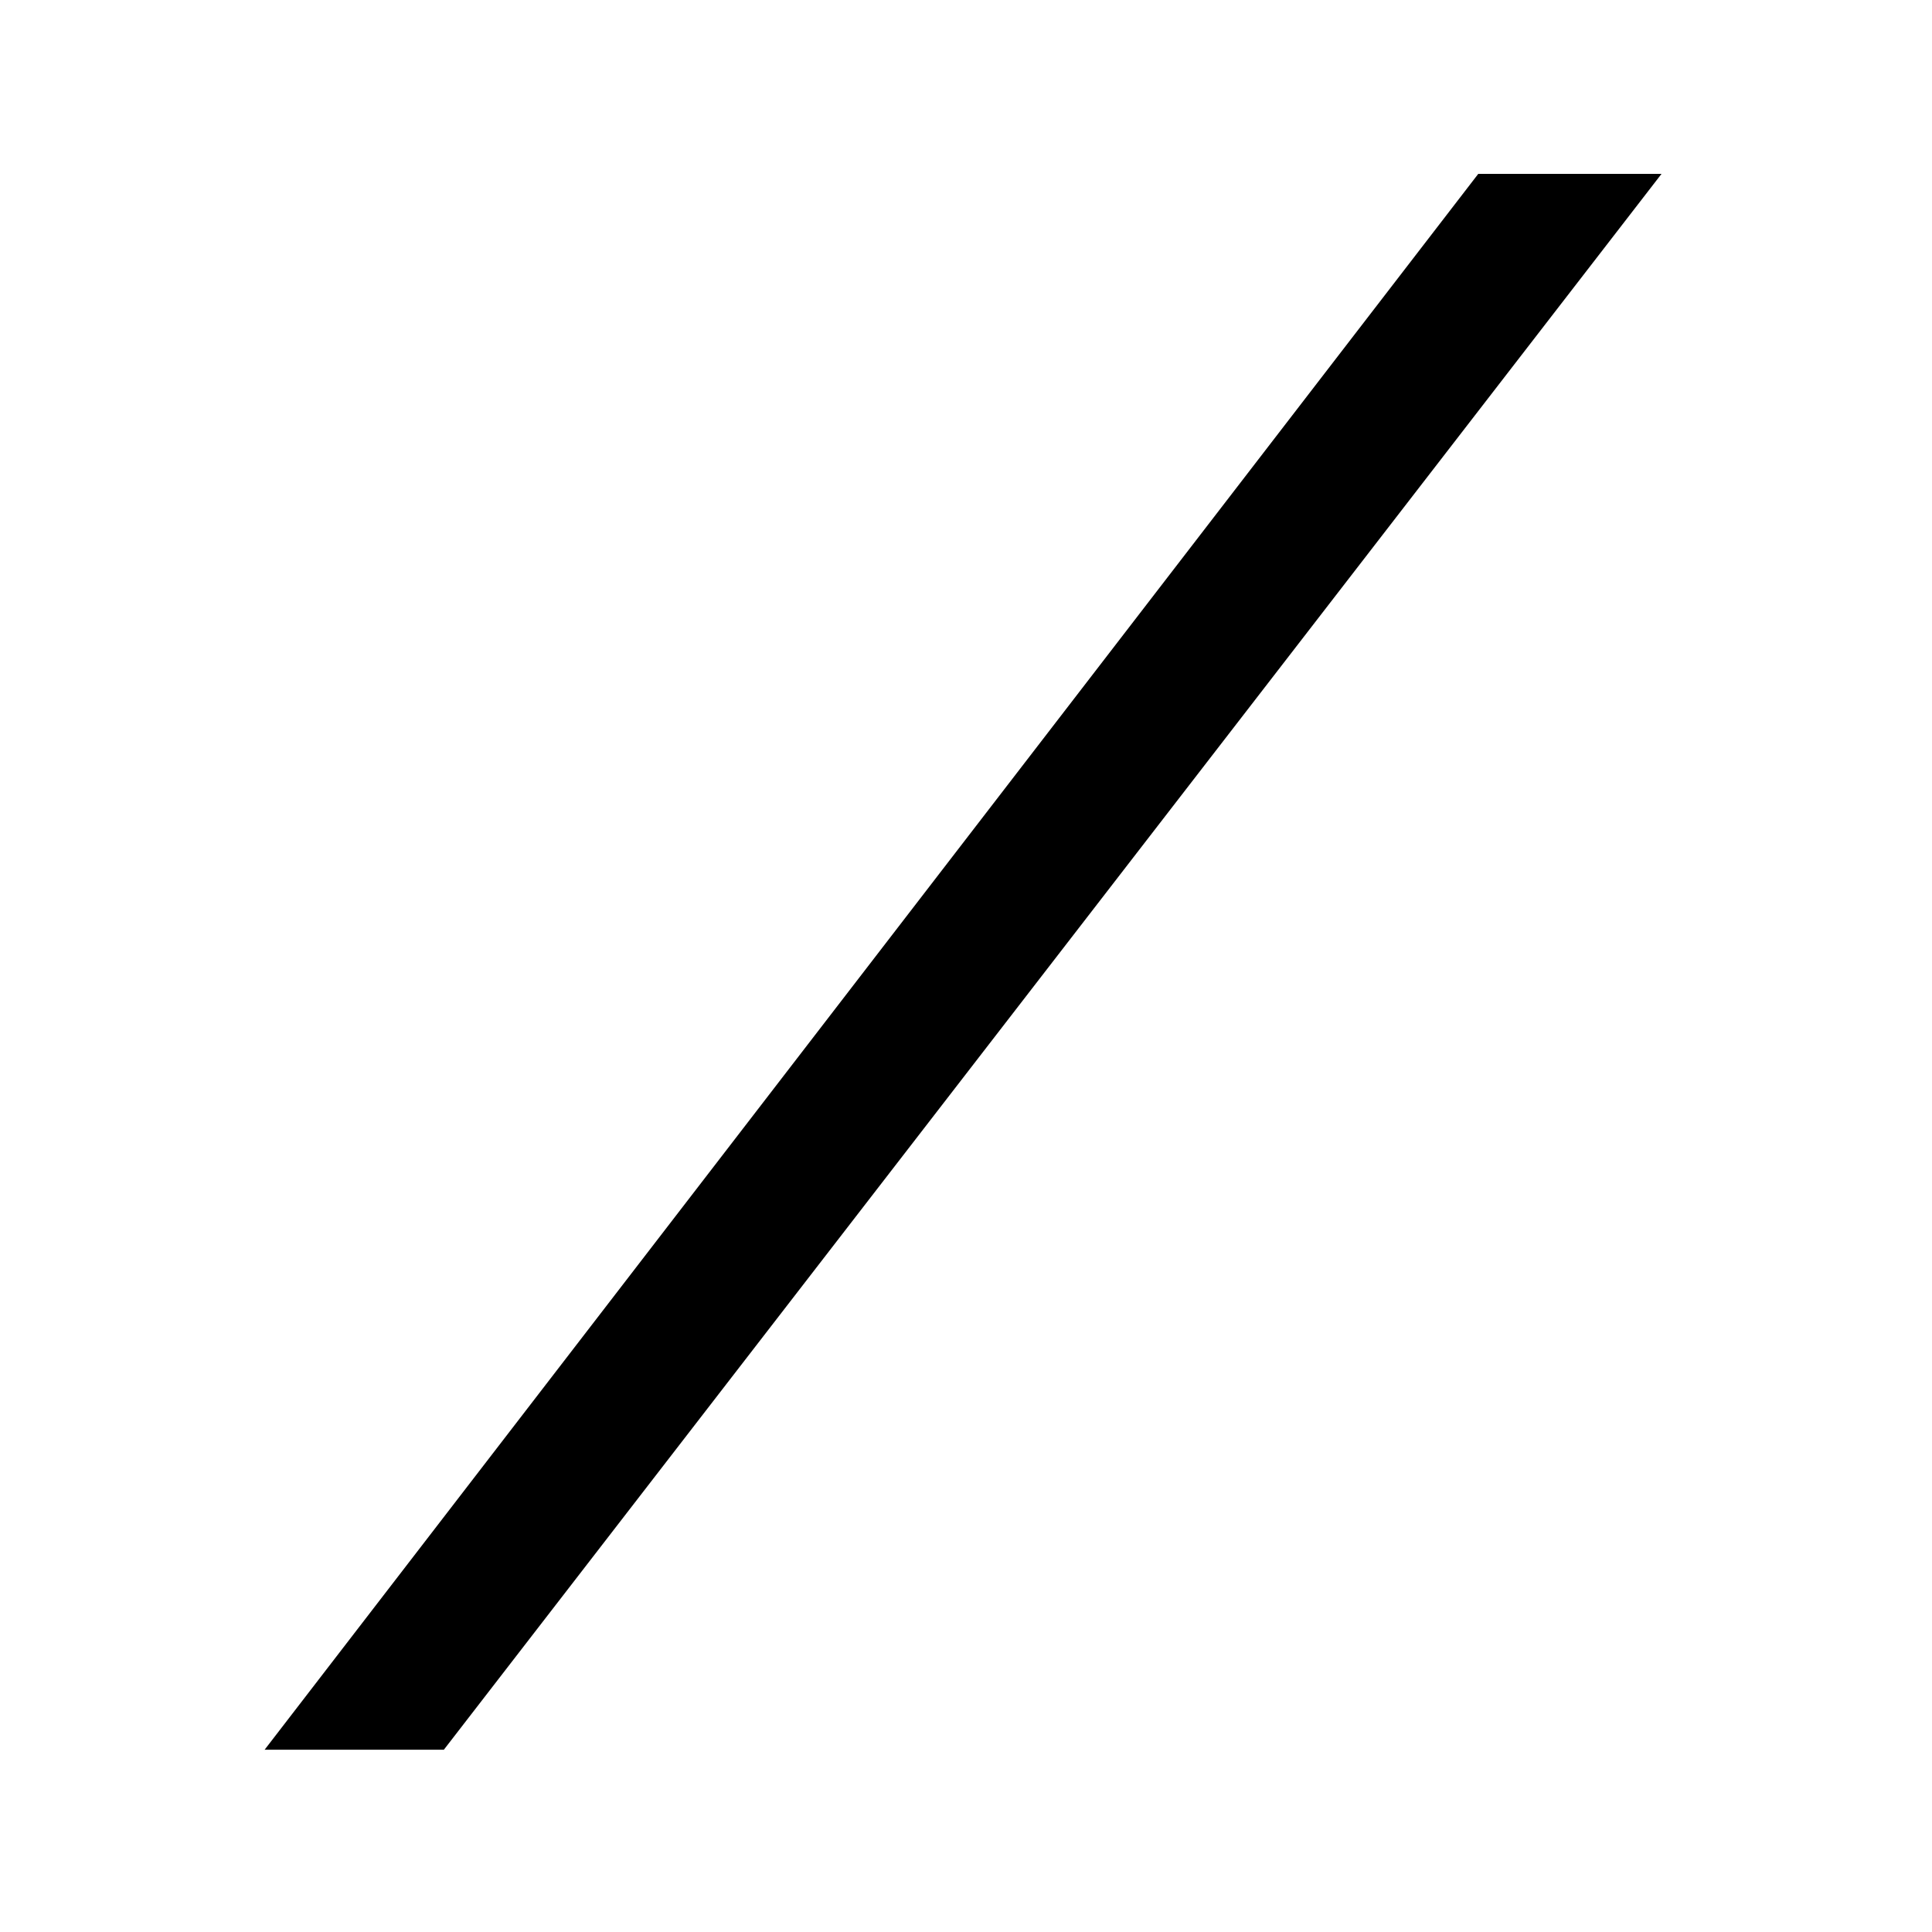
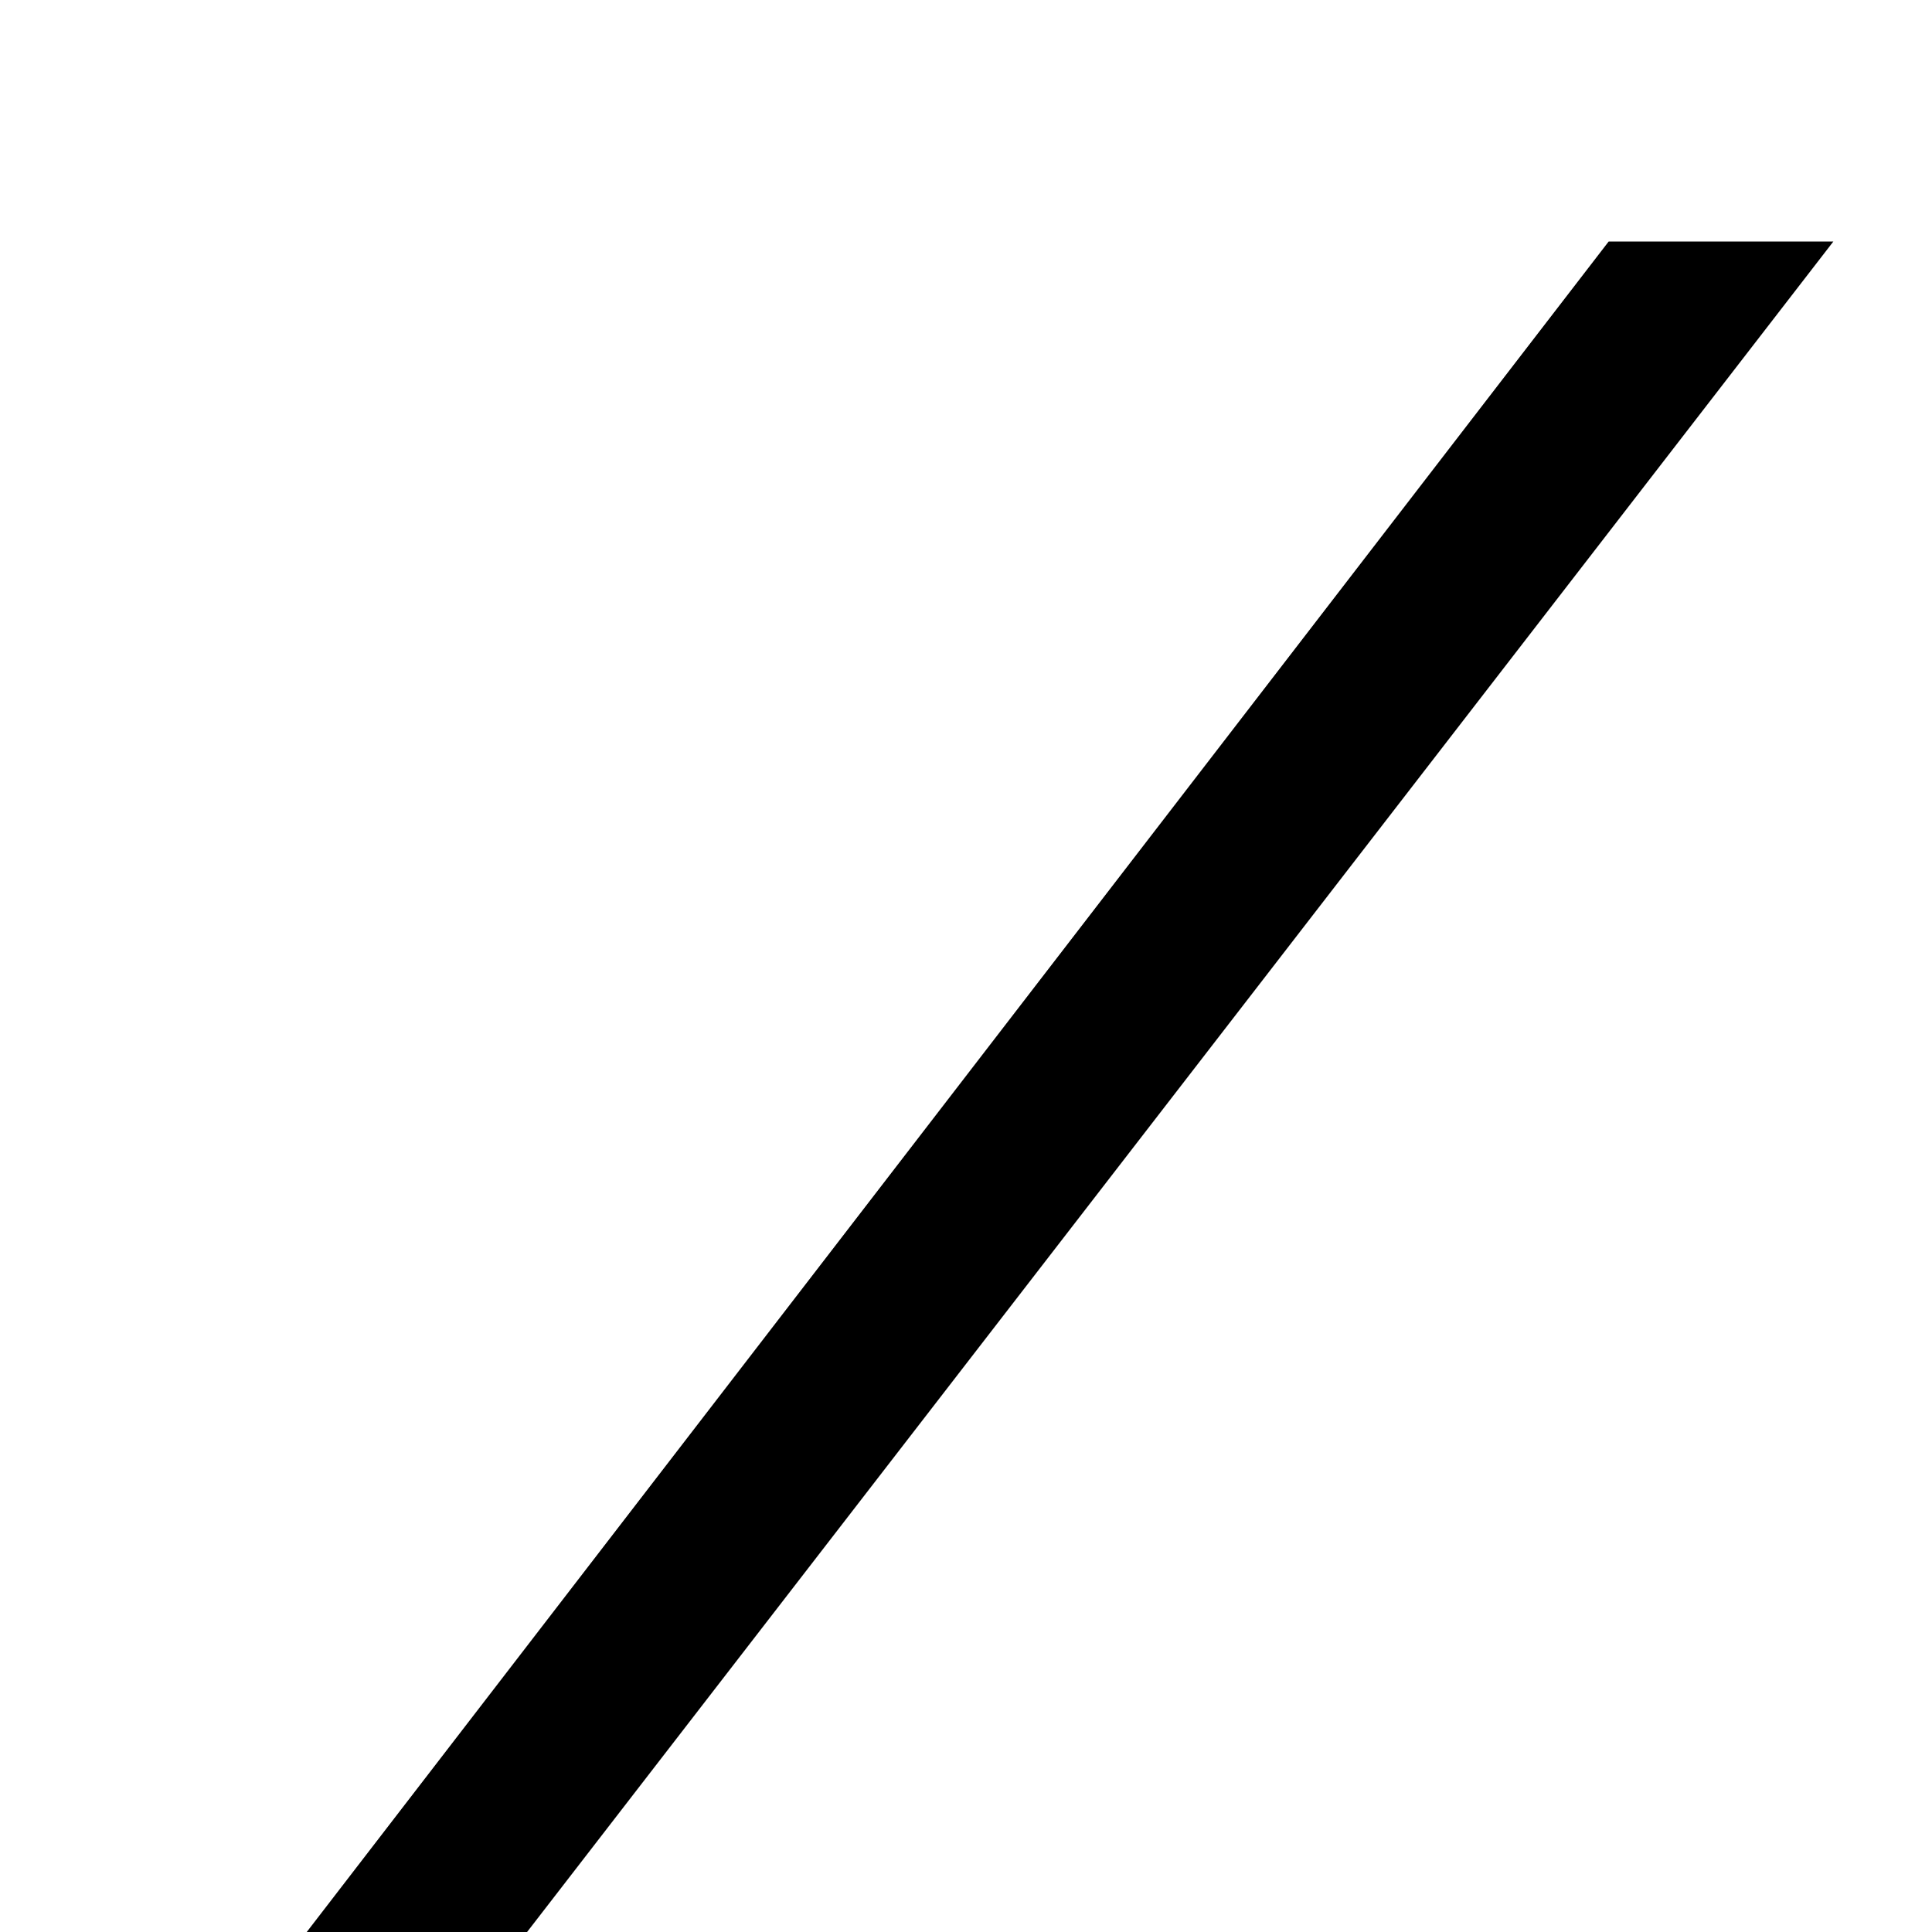
- <svg xmlns="http://www.w3.org/2000/svg" width="100px" height="100px" viewBox="0 0 100 100" version="1.1">
-   <defs />
-   <g id="Icons" stroke="none" stroke-width="1" fill="none" fill-rule="evenodd">
-     <g id="switch" fill="#000000">
-       <g transform="translate(14, 9)">
-         <path d="M72.303,81.565 L63.026,81.565 L-2.84217094e-14,5.68434189e-14 L9.486,5.68434189e-14 L72.303,81.565 Z" transform="translate(36, 41) scale(-1, 1) translate(-36, -41) " />
+ <svg xmlns="http://www.w3.org/2000/svg" width="2048" height="2048" viewBox="0 0 2048 2048" version="1.1" id="svg4124">
+   <defs id="defs4130" />
+   <g id="Icons" style="fill:none;stroke:none" transform="matrix(25.10894,0,0,25.10894,-215.923,30.01952)">
+     <g id="switch" style="fill:#000000">
+       <g transform="translate(14,9)" id="g4134">
+         <path d="m 72.303,81.565 -9.276,0 L 0,0 9.486,0 72.303,81.565 z" transform="matrix(-1,0,0,1,72,0)" id="path4136" />
      </g>
    </g>
  </g>
</svg>
